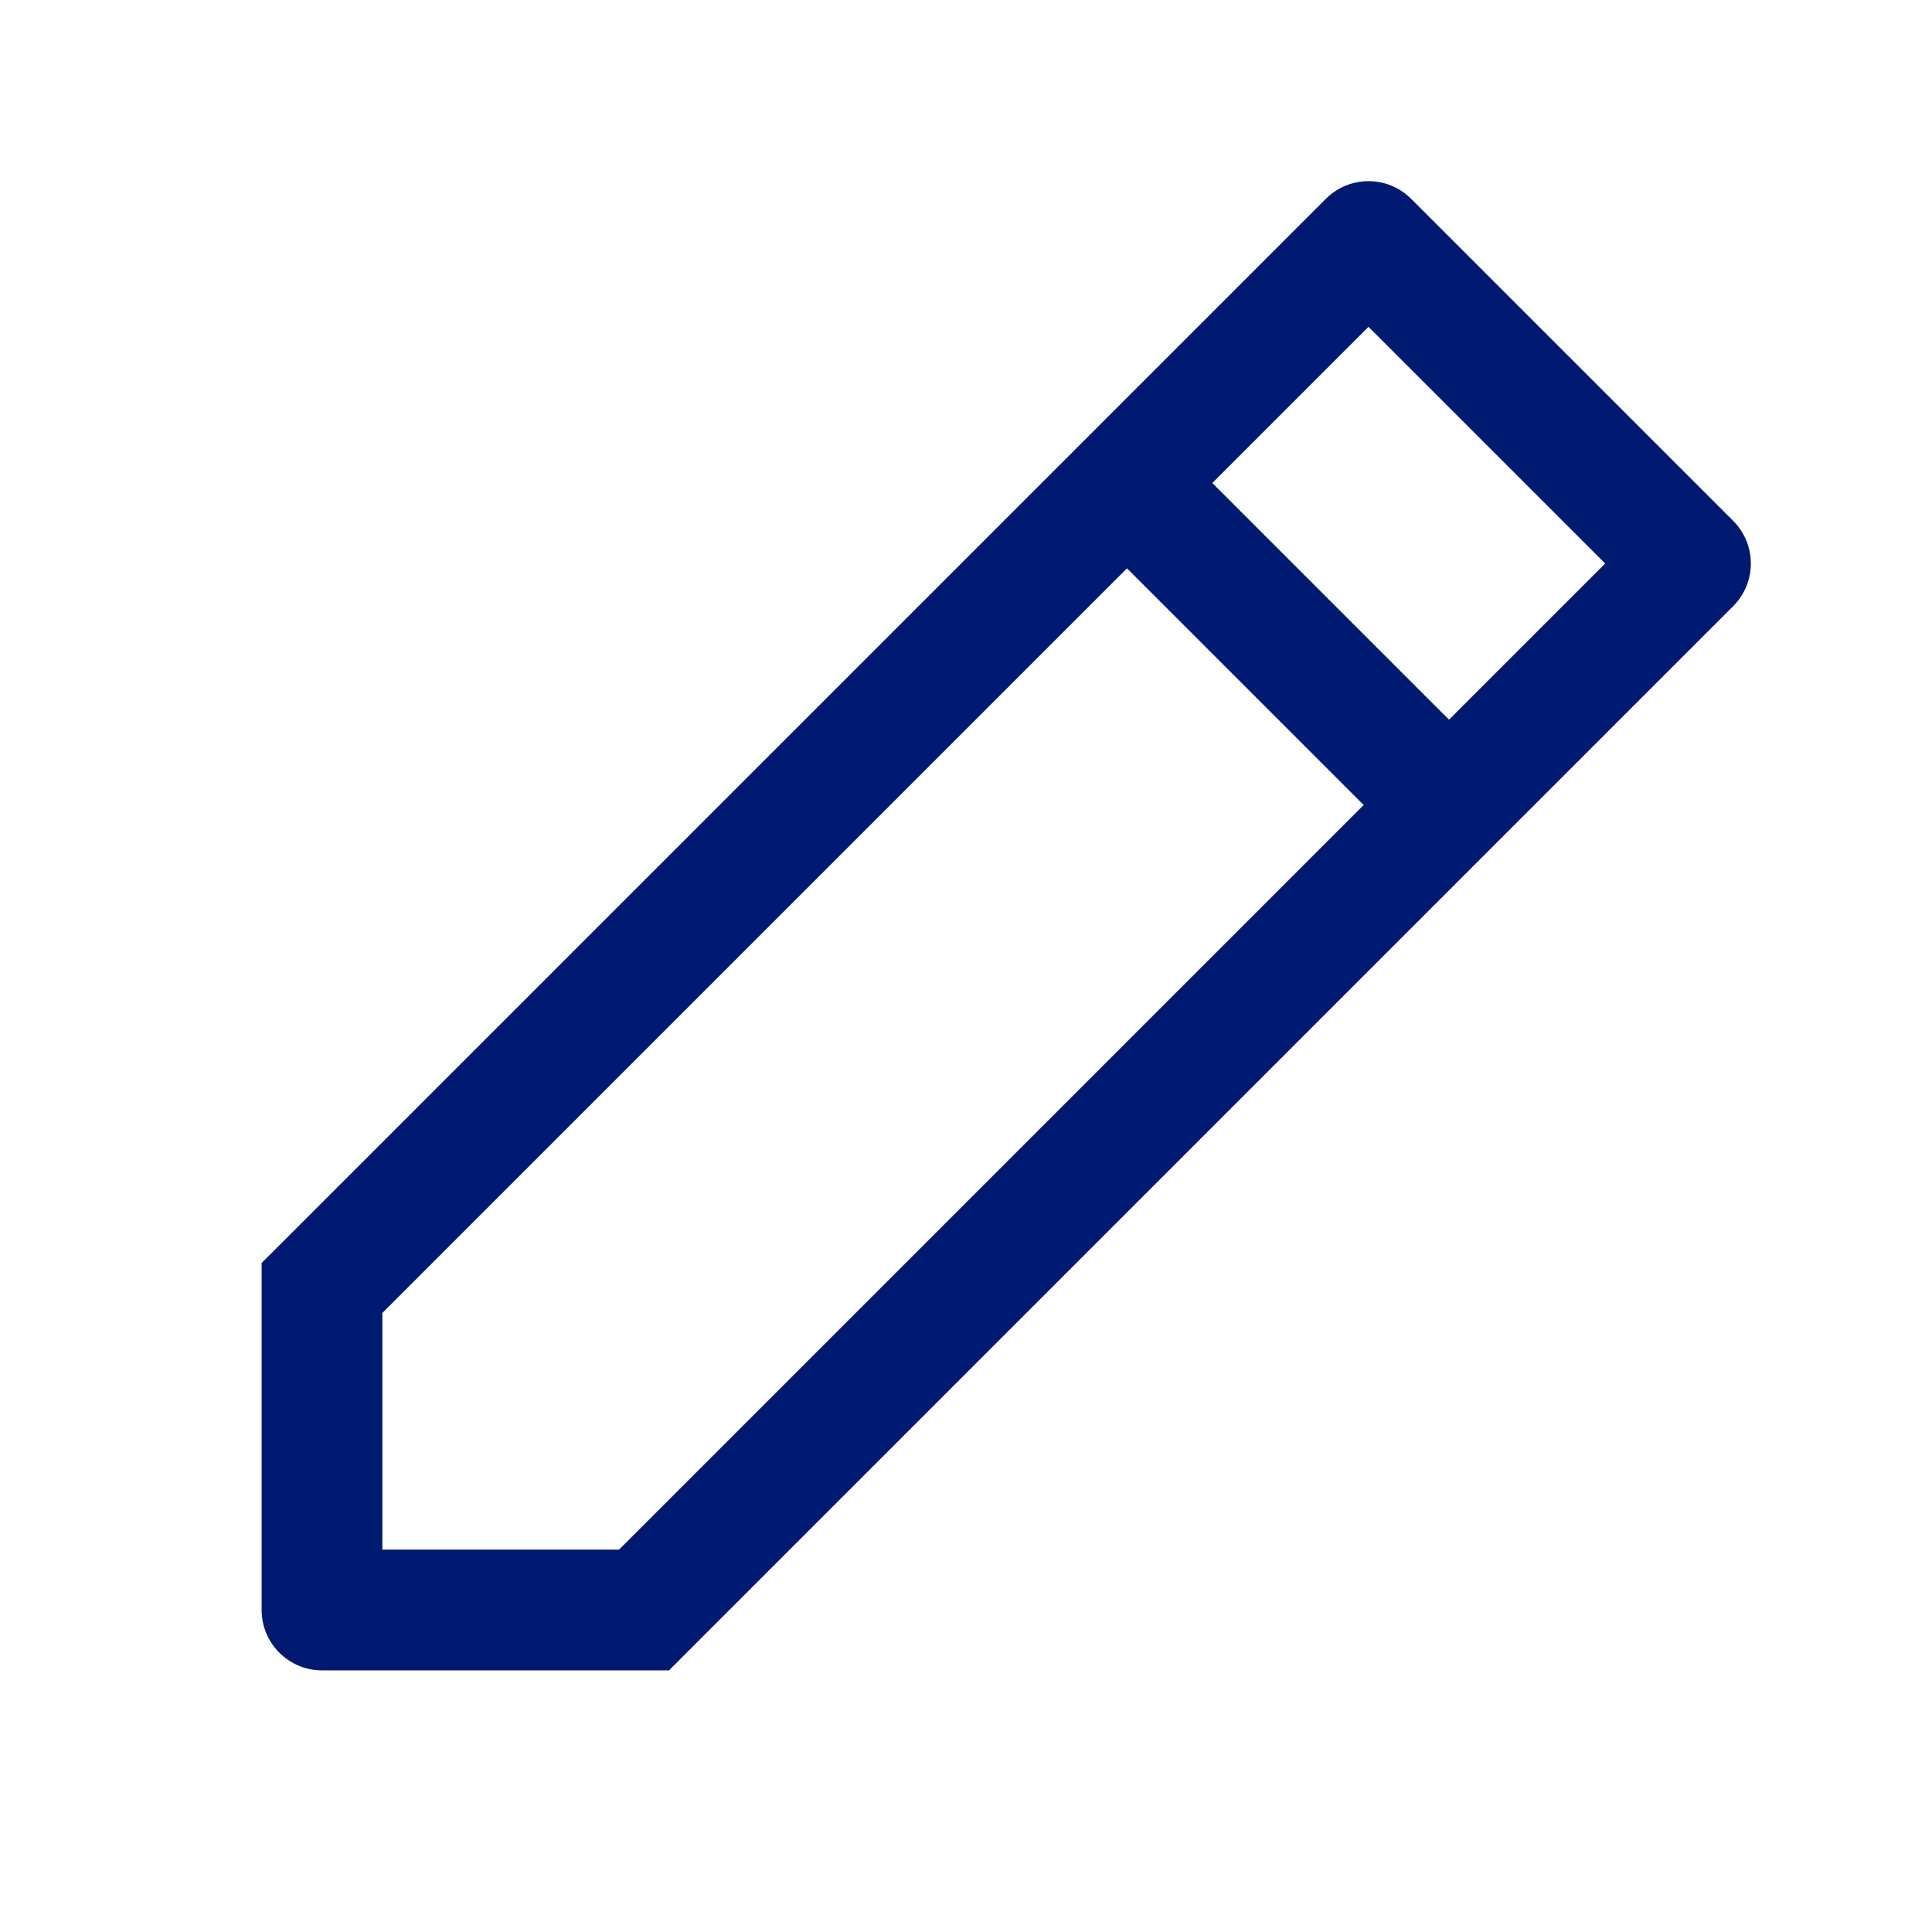
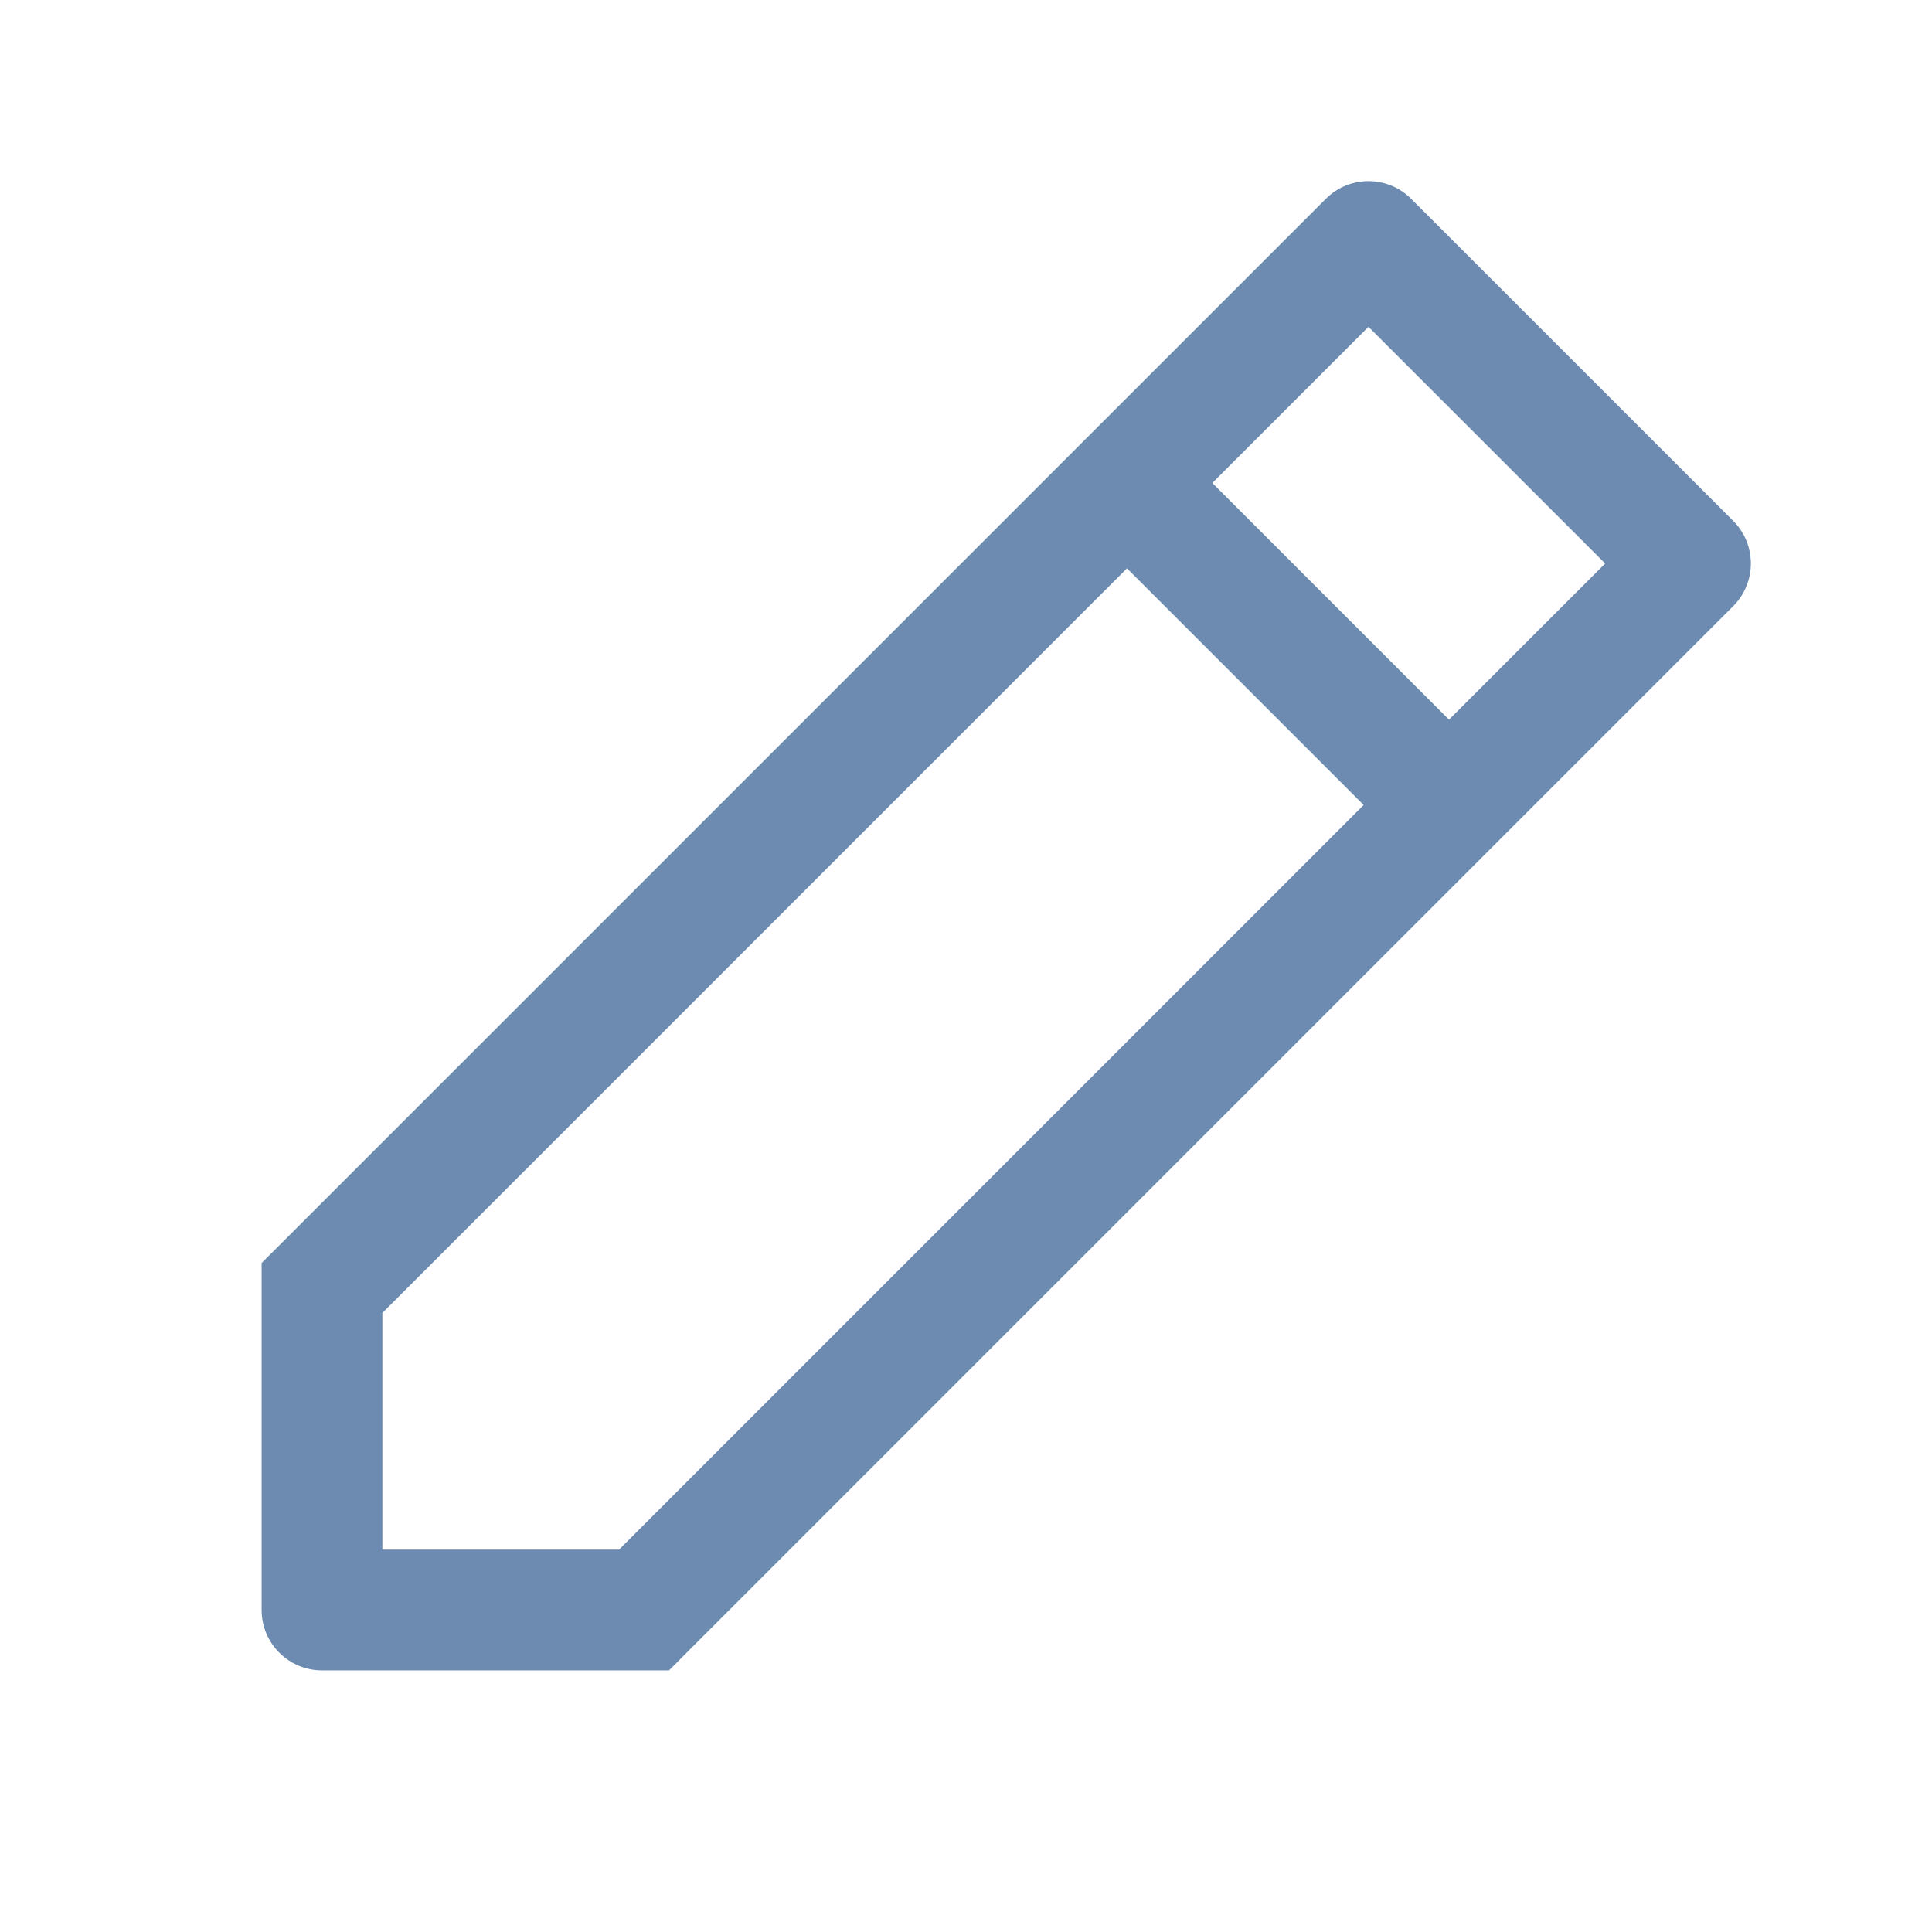
<svg xmlns="http://www.w3.org/2000/svg" width="24" height="24" viewBox="0 0 24 24" fill="none">
-   <path d="M4 16L3.47 15.47L3.25 15.689V16H4ZM17 3L17.53 2.47C17.237 2.177 16.763 2.177 16.47 2.47L17 3ZM21 7L21.53 7.53C21.823 7.237 21.823 6.763 21.53 6.47L21 7ZM8 20V20.75H8.311L8.53 20.53L8 20ZM4 20H3.25C3.25 20.414 3.586 20.75 4 20.75V20ZM4.53 16.53L17.53 3.53L16.47 2.47L3.47 15.47L4.53 16.53ZM16.47 3.53L20.47 7.53L21.53 6.47L17.53 2.47L16.47 3.53ZM20.47 6.47L7.47 19.47L8.53 20.53L21.53 7.53L20.47 6.47ZM8 19.25H4V20.75H8V19.25ZM4.75 20V16H3.25V20H4.75ZM13.47 6.53L17.47 10.53L18.53 9.47L14.53 5.47L13.47 6.53Z" fill="#001A72" />
+   <path d="M4 16L3.47 15.47L3.25 15.689V16H4ZM17 3L17.53 2.47C17.237 2.177 16.763 2.177 16.47 2.47L17 3ZM21 7L21.53 7.53C21.823 7.237 21.823 6.763 21.53 6.47L21 7ZM8 20V20.75H8.311L8.53 20.53L8 20ZM4 20H3.25C3.25 20.414 3.586 20.75 4 20.75V20ZM4.53 16.53L17.53 3.53L16.47 2.47L3.47 15.47L4.53 16.53ZM16.47 3.53L20.47 7.53L21.53 6.47L17.53 2.47L16.47 3.53ZM20.47 6.47L7.47 19.47L8.53 20.53L21.53 7.53L20.47 6.47ZM8 19.25H4V20.75H8V19.25ZM4.75 20V16H3.25V20H4.75ZM13.47 6.53L17.47 10.53L18.53 9.47L14.53 5.47L13.47 6.53Z" fill="#6D8AB0" />
</svg>
